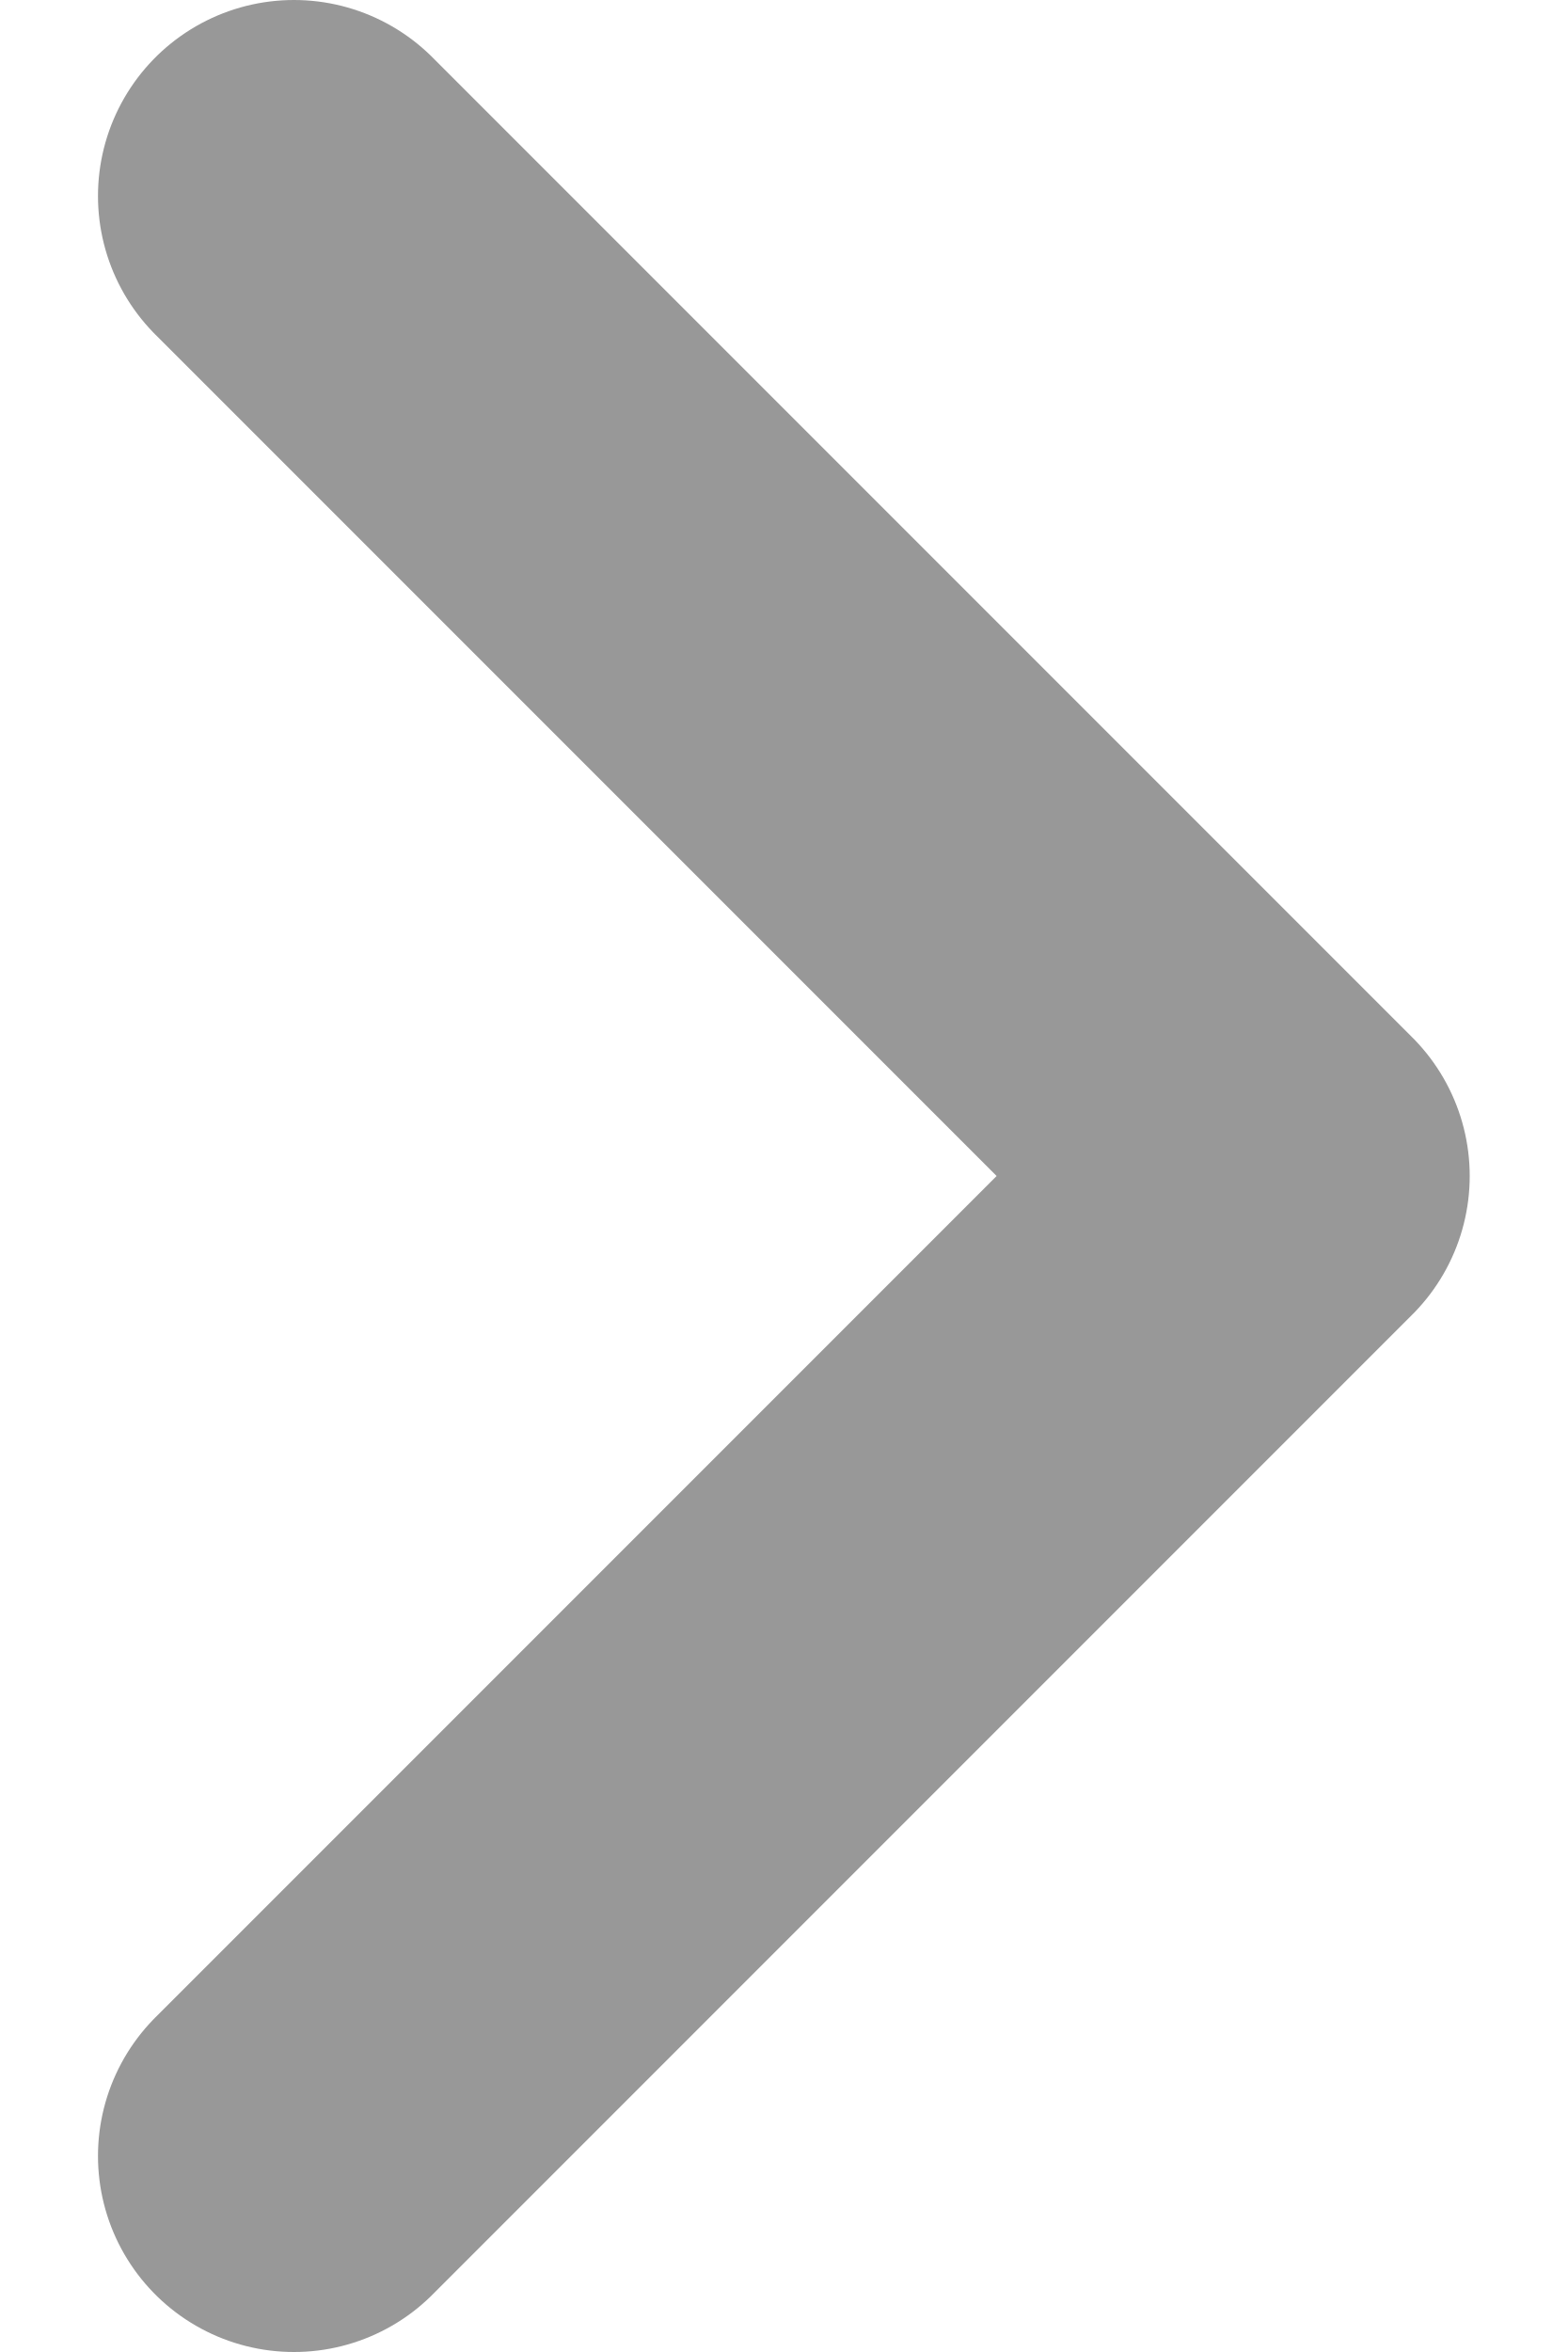
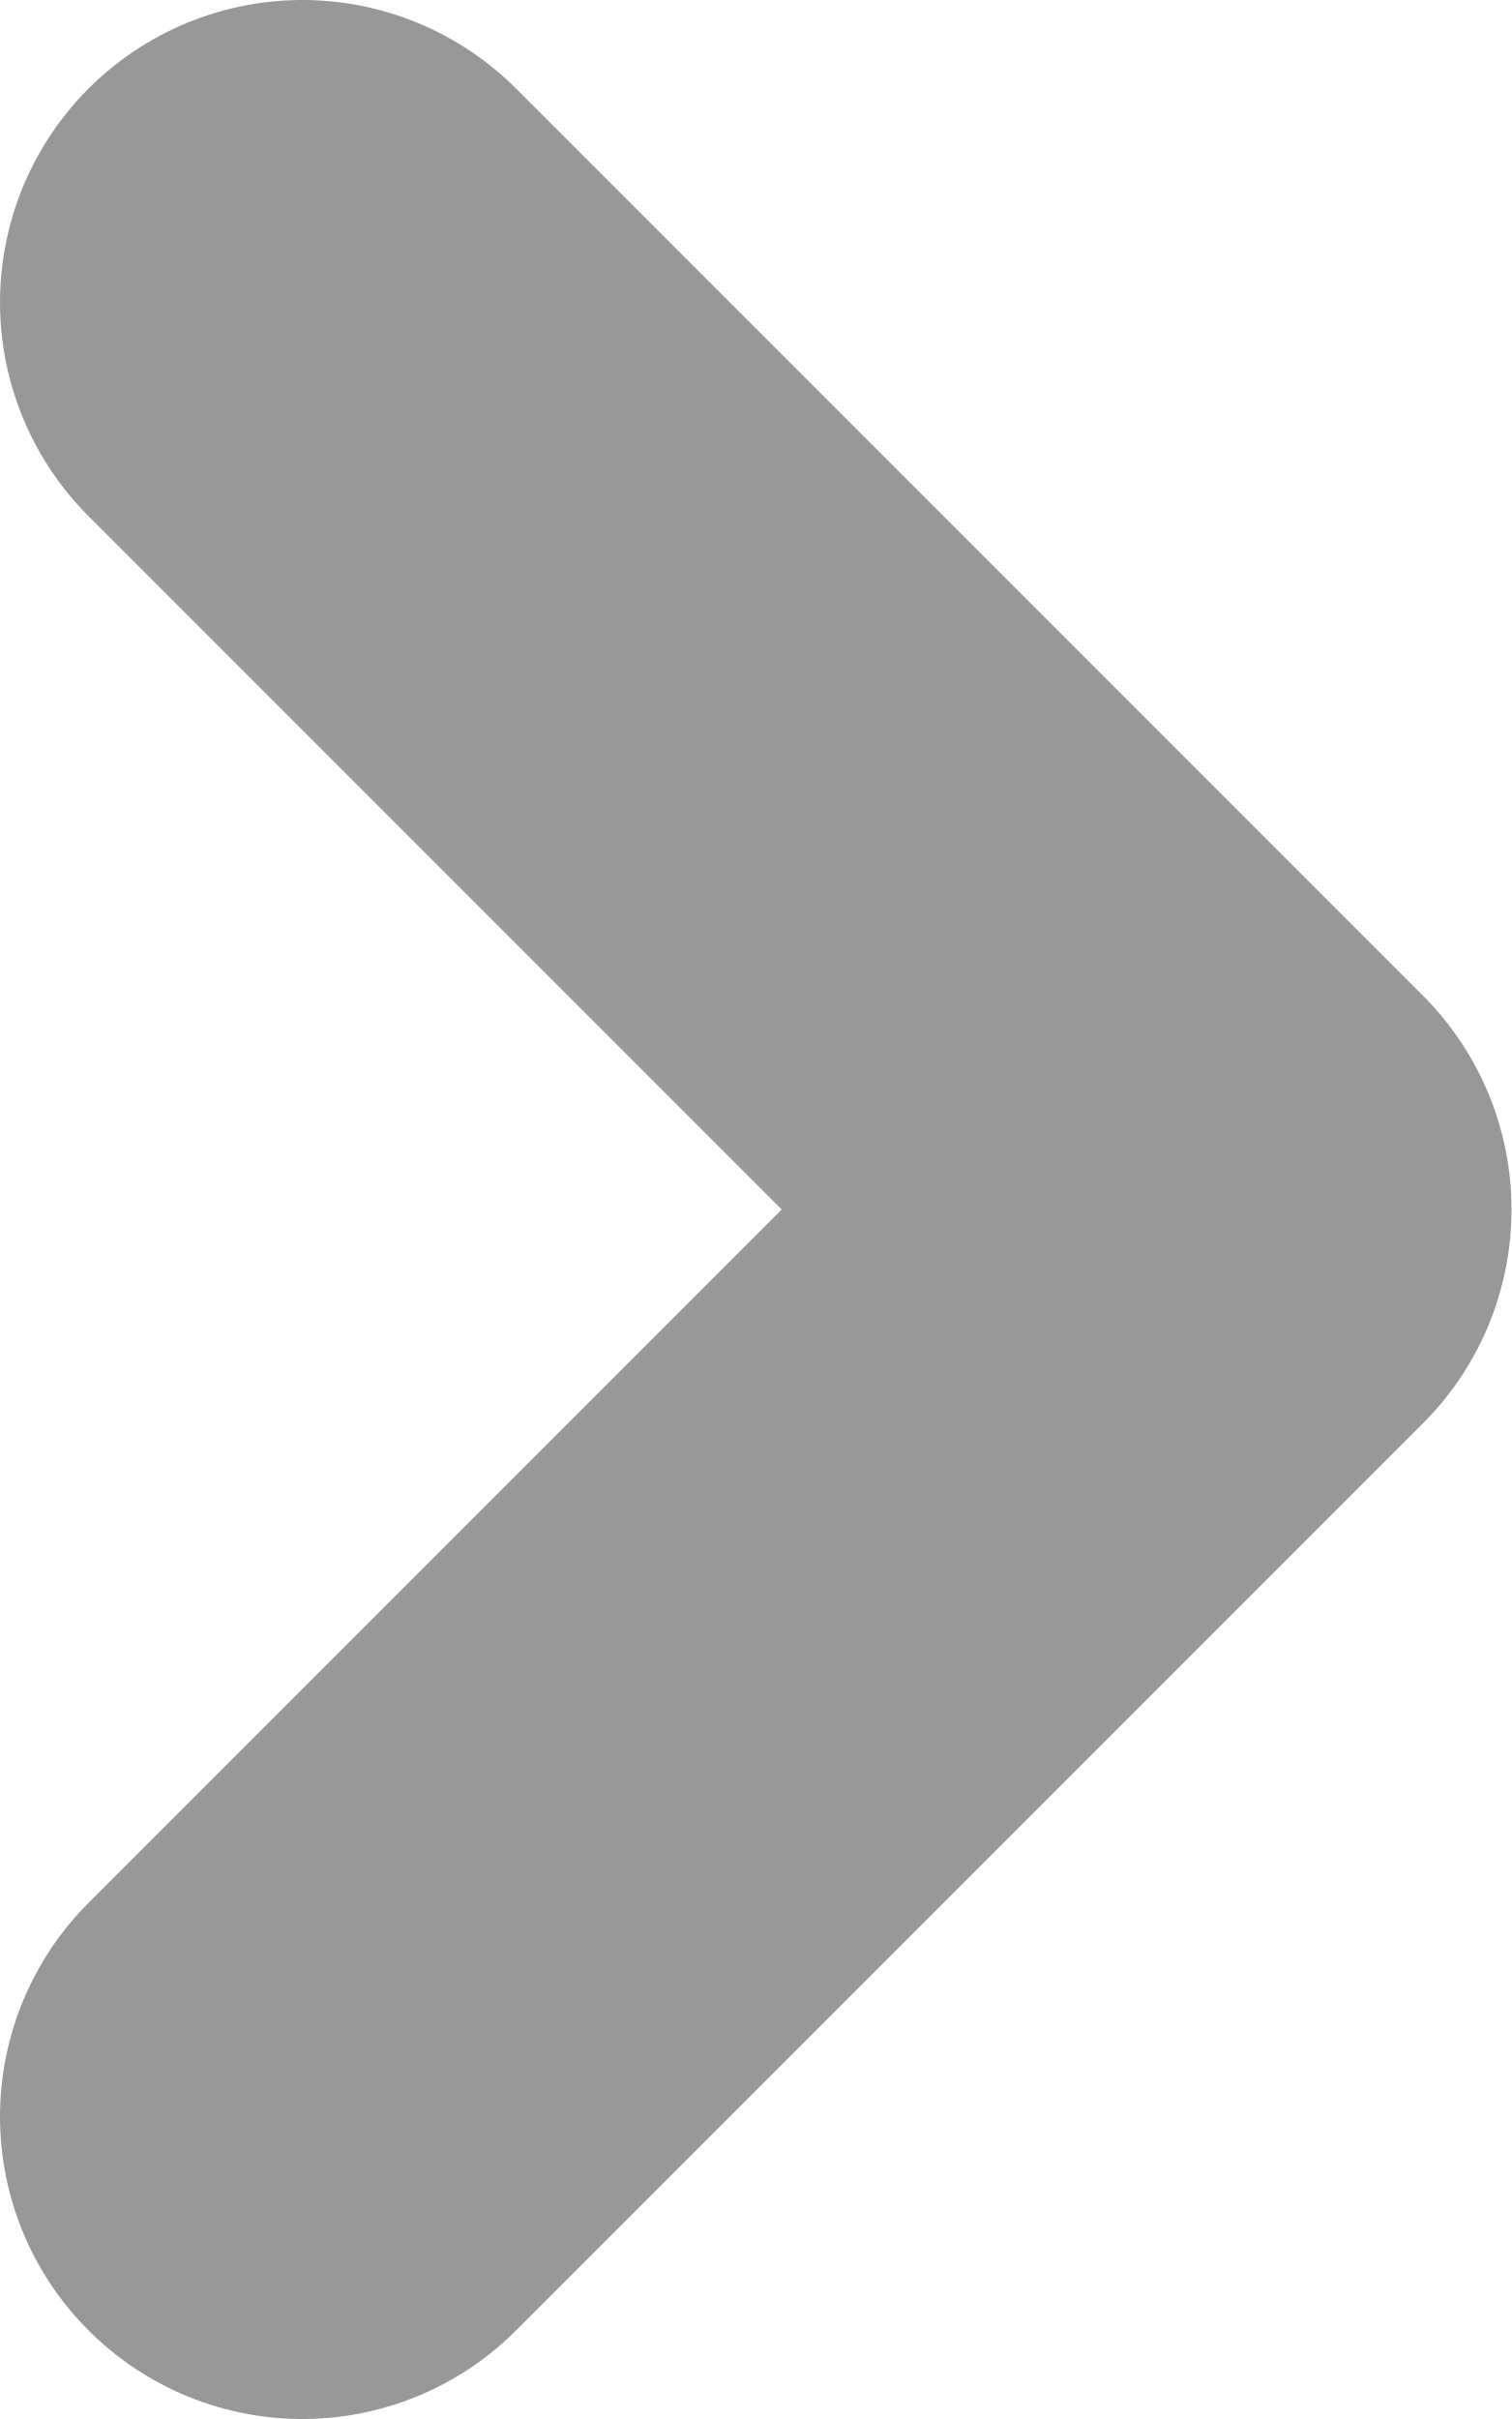
- <svg xmlns="http://www.w3.org/2000/svg" width="8" height="12" viewBox="0 0 8 12" fill="none">
-   <path d="M1.5 11L6.5 6L1.5 1" stroke="#989898" stroke-width="2" stroke-linecap="round" stroke-linejoin="round" />
+ <svg xmlns="http://www.w3.org/2000/svg" width="5" height="8" viewBox="0 0 5 8" fill="none">
+   <path d="M1 7L4 4L1 1" stroke="#989898" stroke-width="2" stroke-linecap="round" stroke-linejoin="round" />
</svg>
